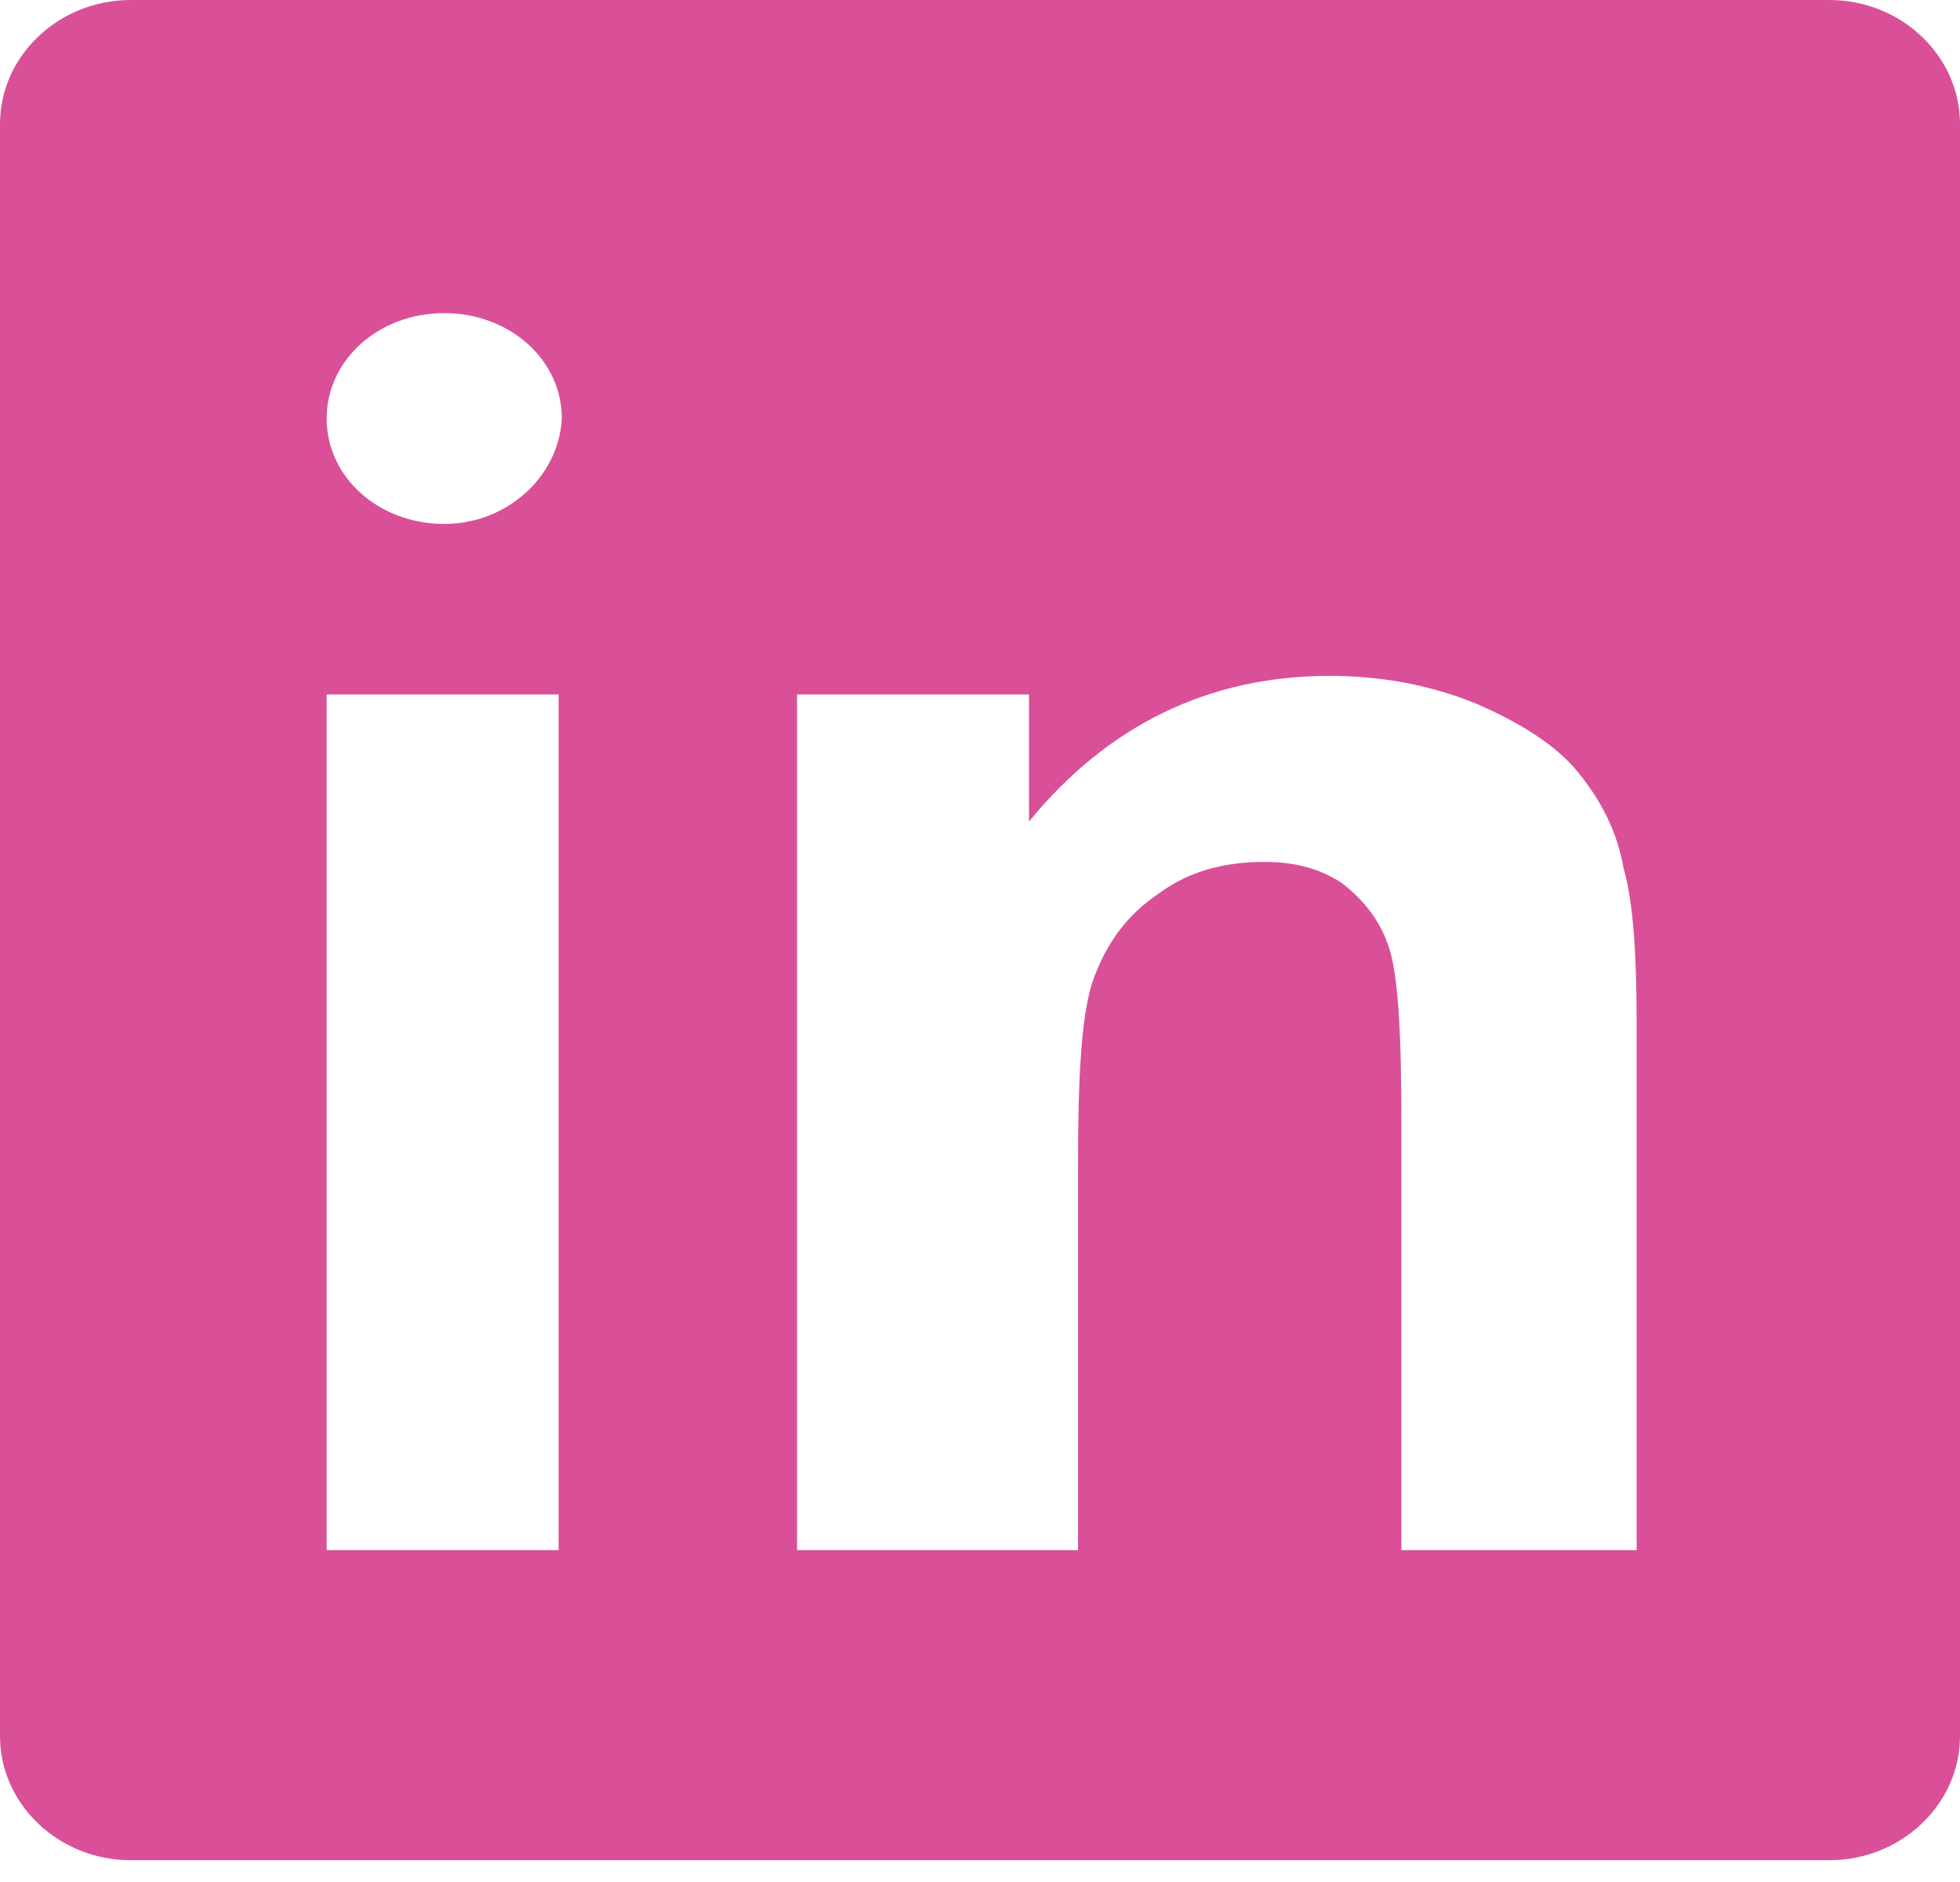
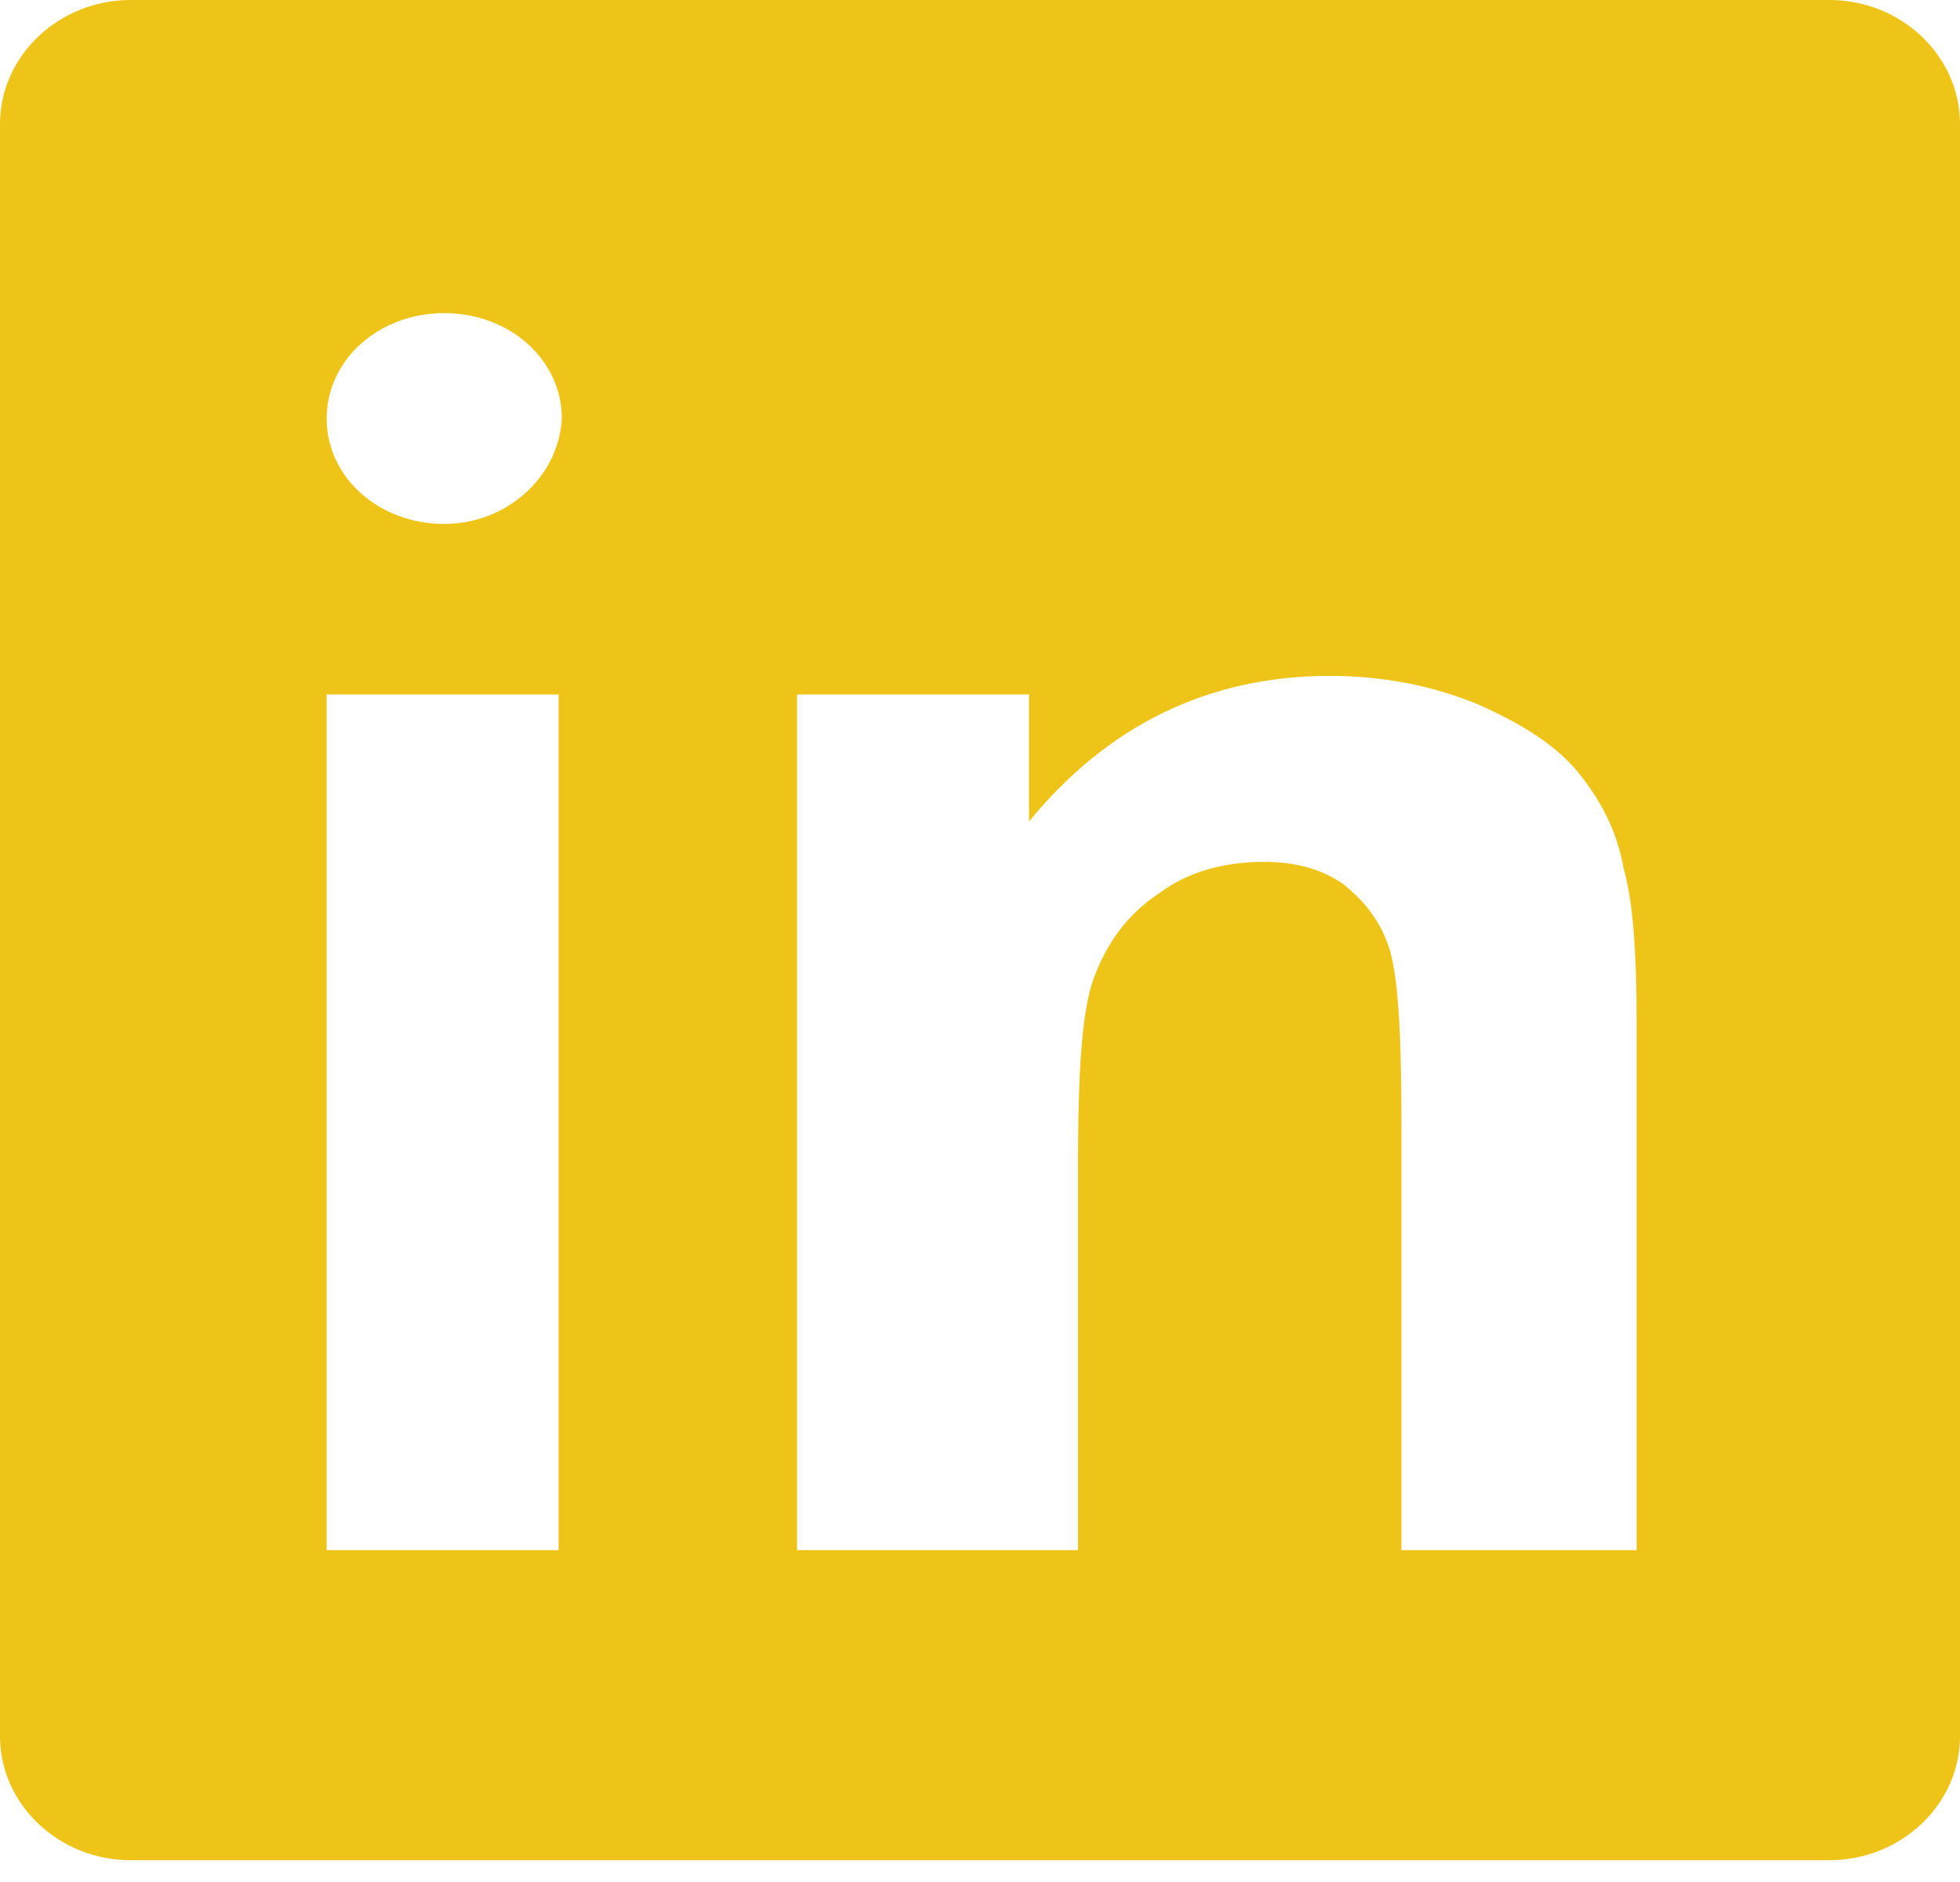
<svg xmlns="http://www.w3.org/2000/svg" width="50" height="48" viewBox="0 0 50 48" fill="none">
-   <path d="M0 3.163V44.281C0 46.02 1.5 47.444 3.333 47.444H46.667C48.5 47.444 50 46.02 50 44.281V3.163C50 1.423 48.5 0 46.667 0H3.333C1.5 0 0 1.423 0 3.163ZM14.25 39.536H8.333V17.712H14.25V39.536ZM11.333 13.363C9.667 13.363 8.333 12.177 8.333 10.675C8.333 9.172 9.667 7.986 11.333 7.986C13 7.986 14.333 9.172 14.333 10.675C14.25 12.177 12.917 13.363 11.333 13.363ZM41.667 39.536H35.75V28.625C35.75 26.331 35.667 24.829 35.417 24.117C35.167 23.406 34.75 22.931 34.25 22.536C33.667 22.14 33 21.982 32.25 21.982C31.25 21.982 30.333 22.22 29.583 22.773C28.75 23.327 28.25 24.038 27.917 24.908C27.583 25.778 27.5 27.438 27.5 29.811V39.536H20.333V17.712H26.25V20.954C28.25 18.503 30.833 17.238 33.917 17.238C35.25 17.238 36.5 17.475 37.667 17.95C38.75 18.424 39.667 18.977 40.25 19.689C40.833 20.401 41.25 21.192 41.417 22.14C41.667 23.01 41.75 24.355 41.75 26.015V39.536H41.667Z" fill="#D95098" />
+   <path d="M0 3.163V44.281C0 46.02 1.5 47.444 3.333 47.444H46.667C48.5 47.444 50 46.02 50 44.281V3.163C50 1.423 48.5 0 46.667 0H3.333C1.5 0 0 1.423 0 3.163ZM14.25 39.536H8.333V17.712H14.25V39.536ZM11.333 13.363C9.667 13.363 8.333 12.177 8.333 10.675C8.333 9.172 9.667 7.986 11.333 7.986C13 7.986 14.333 9.172 14.333 10.675C14.25 12.177 12.917 13.363 11.333 13.363ZM41.667 39.536H35.75V28.625C35.75 26.331 35.667 24.829 35.417 24.117C35.167 23.406 34.75 22.931 34.25 22.536C33.667 22.14 33 21.982 32.25 21.982C31.25 21.982 30.333 22.22 29.583 22.773C28.75 23.327 28.25 24.038 27.917 24.908C27.583 25.778 27.5 27.438 27.5 29.811V39.536H20.333V17.712H26.25V20.954C28.25 18.503 30.833 17.238 33.917 17.238C35.25 17.238 36.5 17.475 37.667 17.95C38.75 18.424 39.667 18.977 40.25 19.689C40.833 20.401 41.25 21.192 41.417 22.14C41.667 23.01 41.75 24.355 41.75 26.015V39.536H41.667Z" fill="#EFC418" />
</svg>
